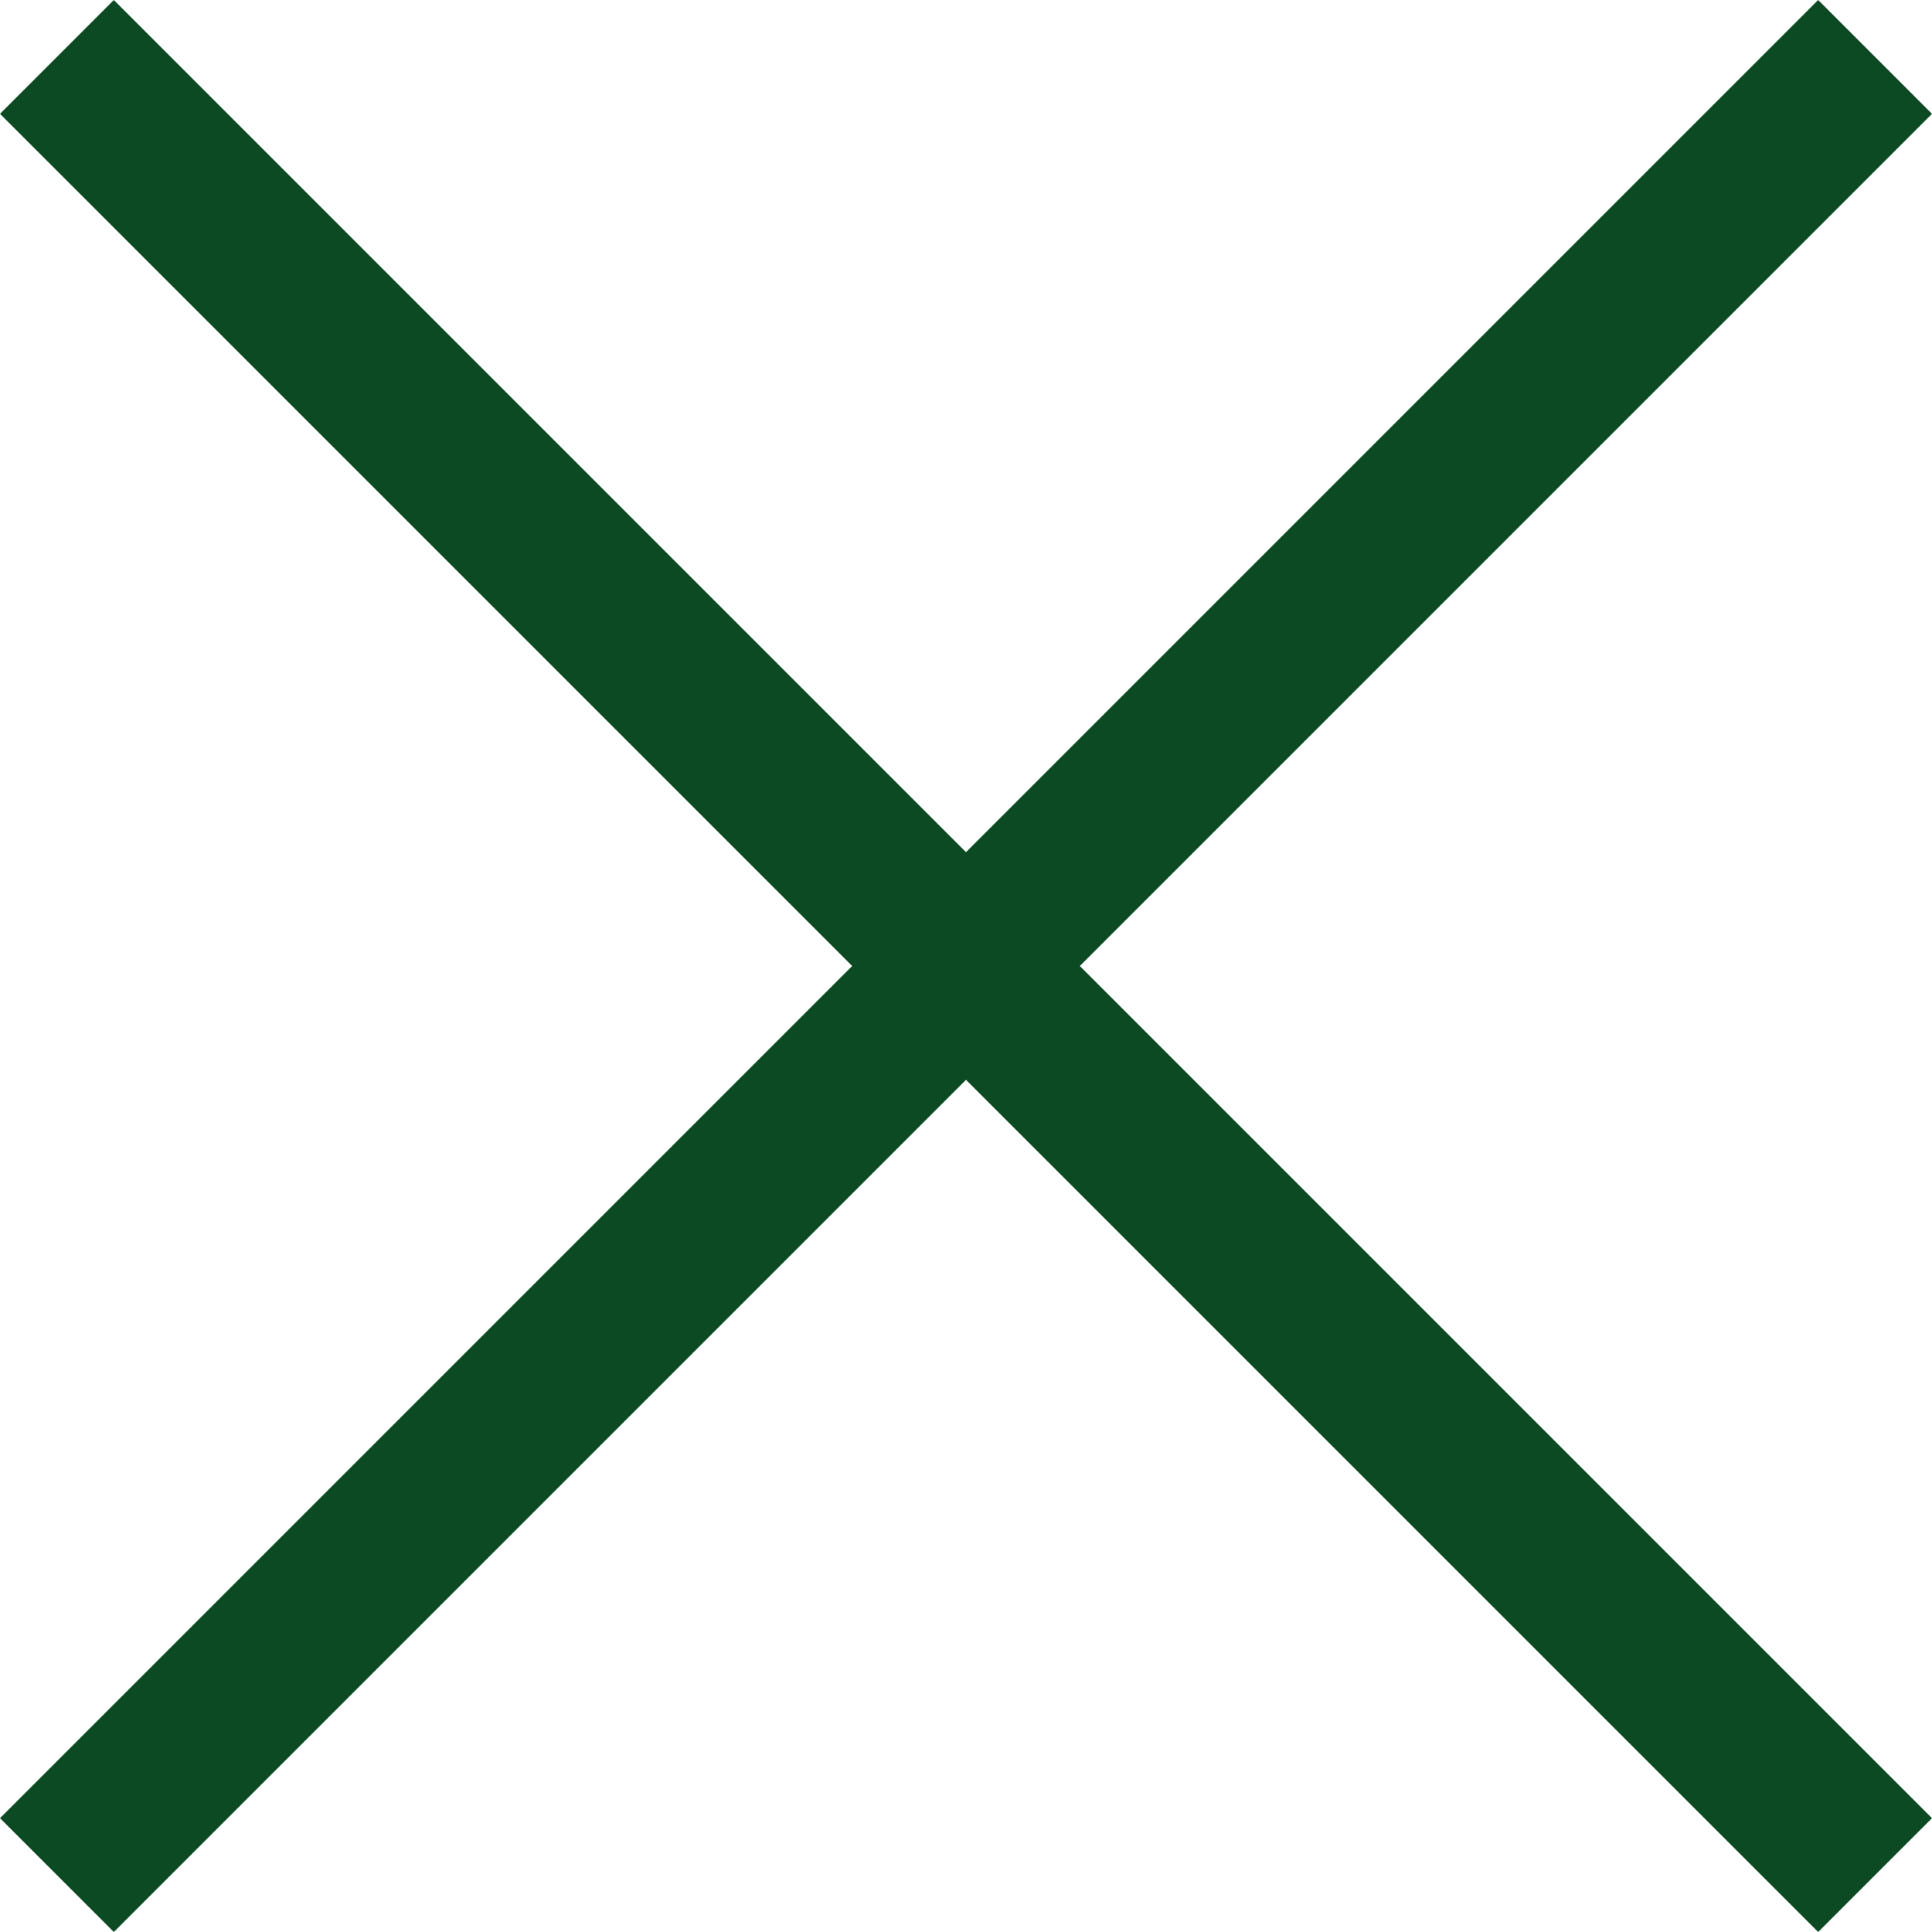
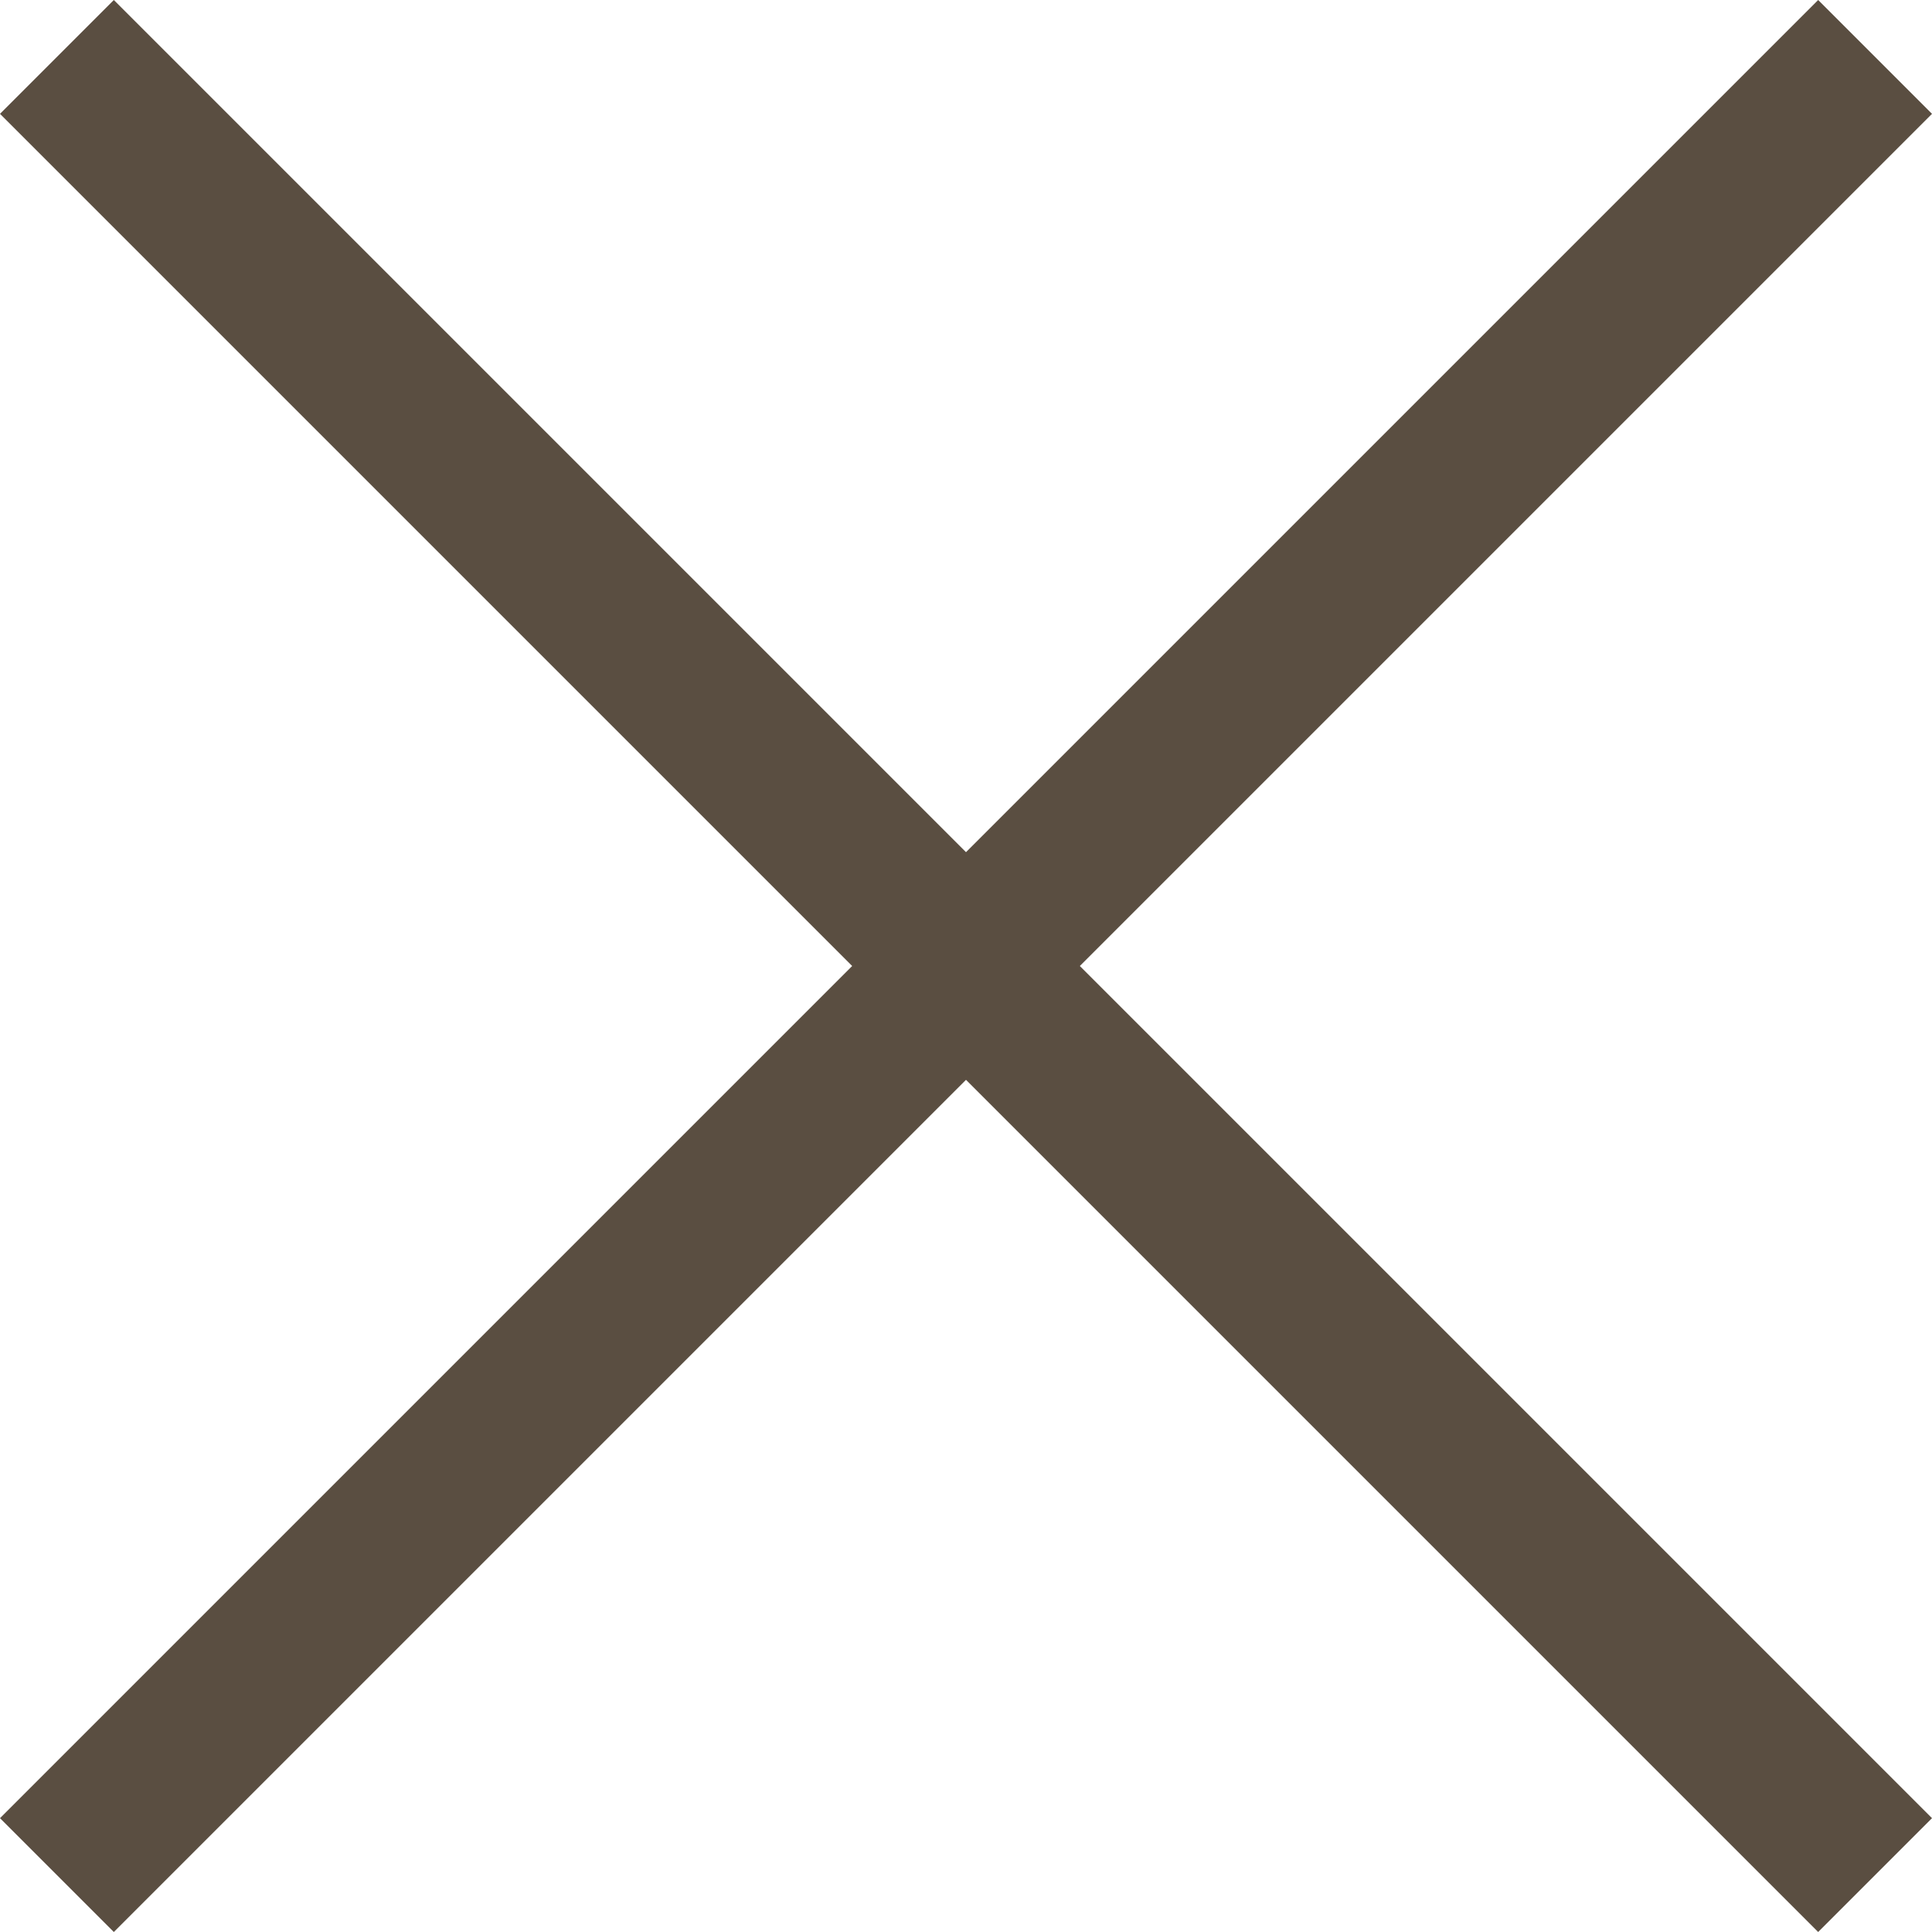
<svg xmlns="http://www.w3.org/2000/svg" viewBox="0 0 12 12" enable-background="new 0 0 12 12" id="Слой_1" version="1.1" xml:space="preserve">
-   <polygon fill="#0C4A23" points="12,0.707 11.293,0 6,5.293 0.707,0 0,0.707 5.293,6 0,11.293   0.707,12 6,6.707 11.293,12 12,11.293 6.707,6 " />
+   <polygon fill="#5A4E41" points="12,0.707 11.293,0 6,5.293 0.707,0 0,0.707 5.293,6 0,11.293   0.707,12 6,6.707 11.293,12 12,11.293 6.707,6 " />
</svg>
